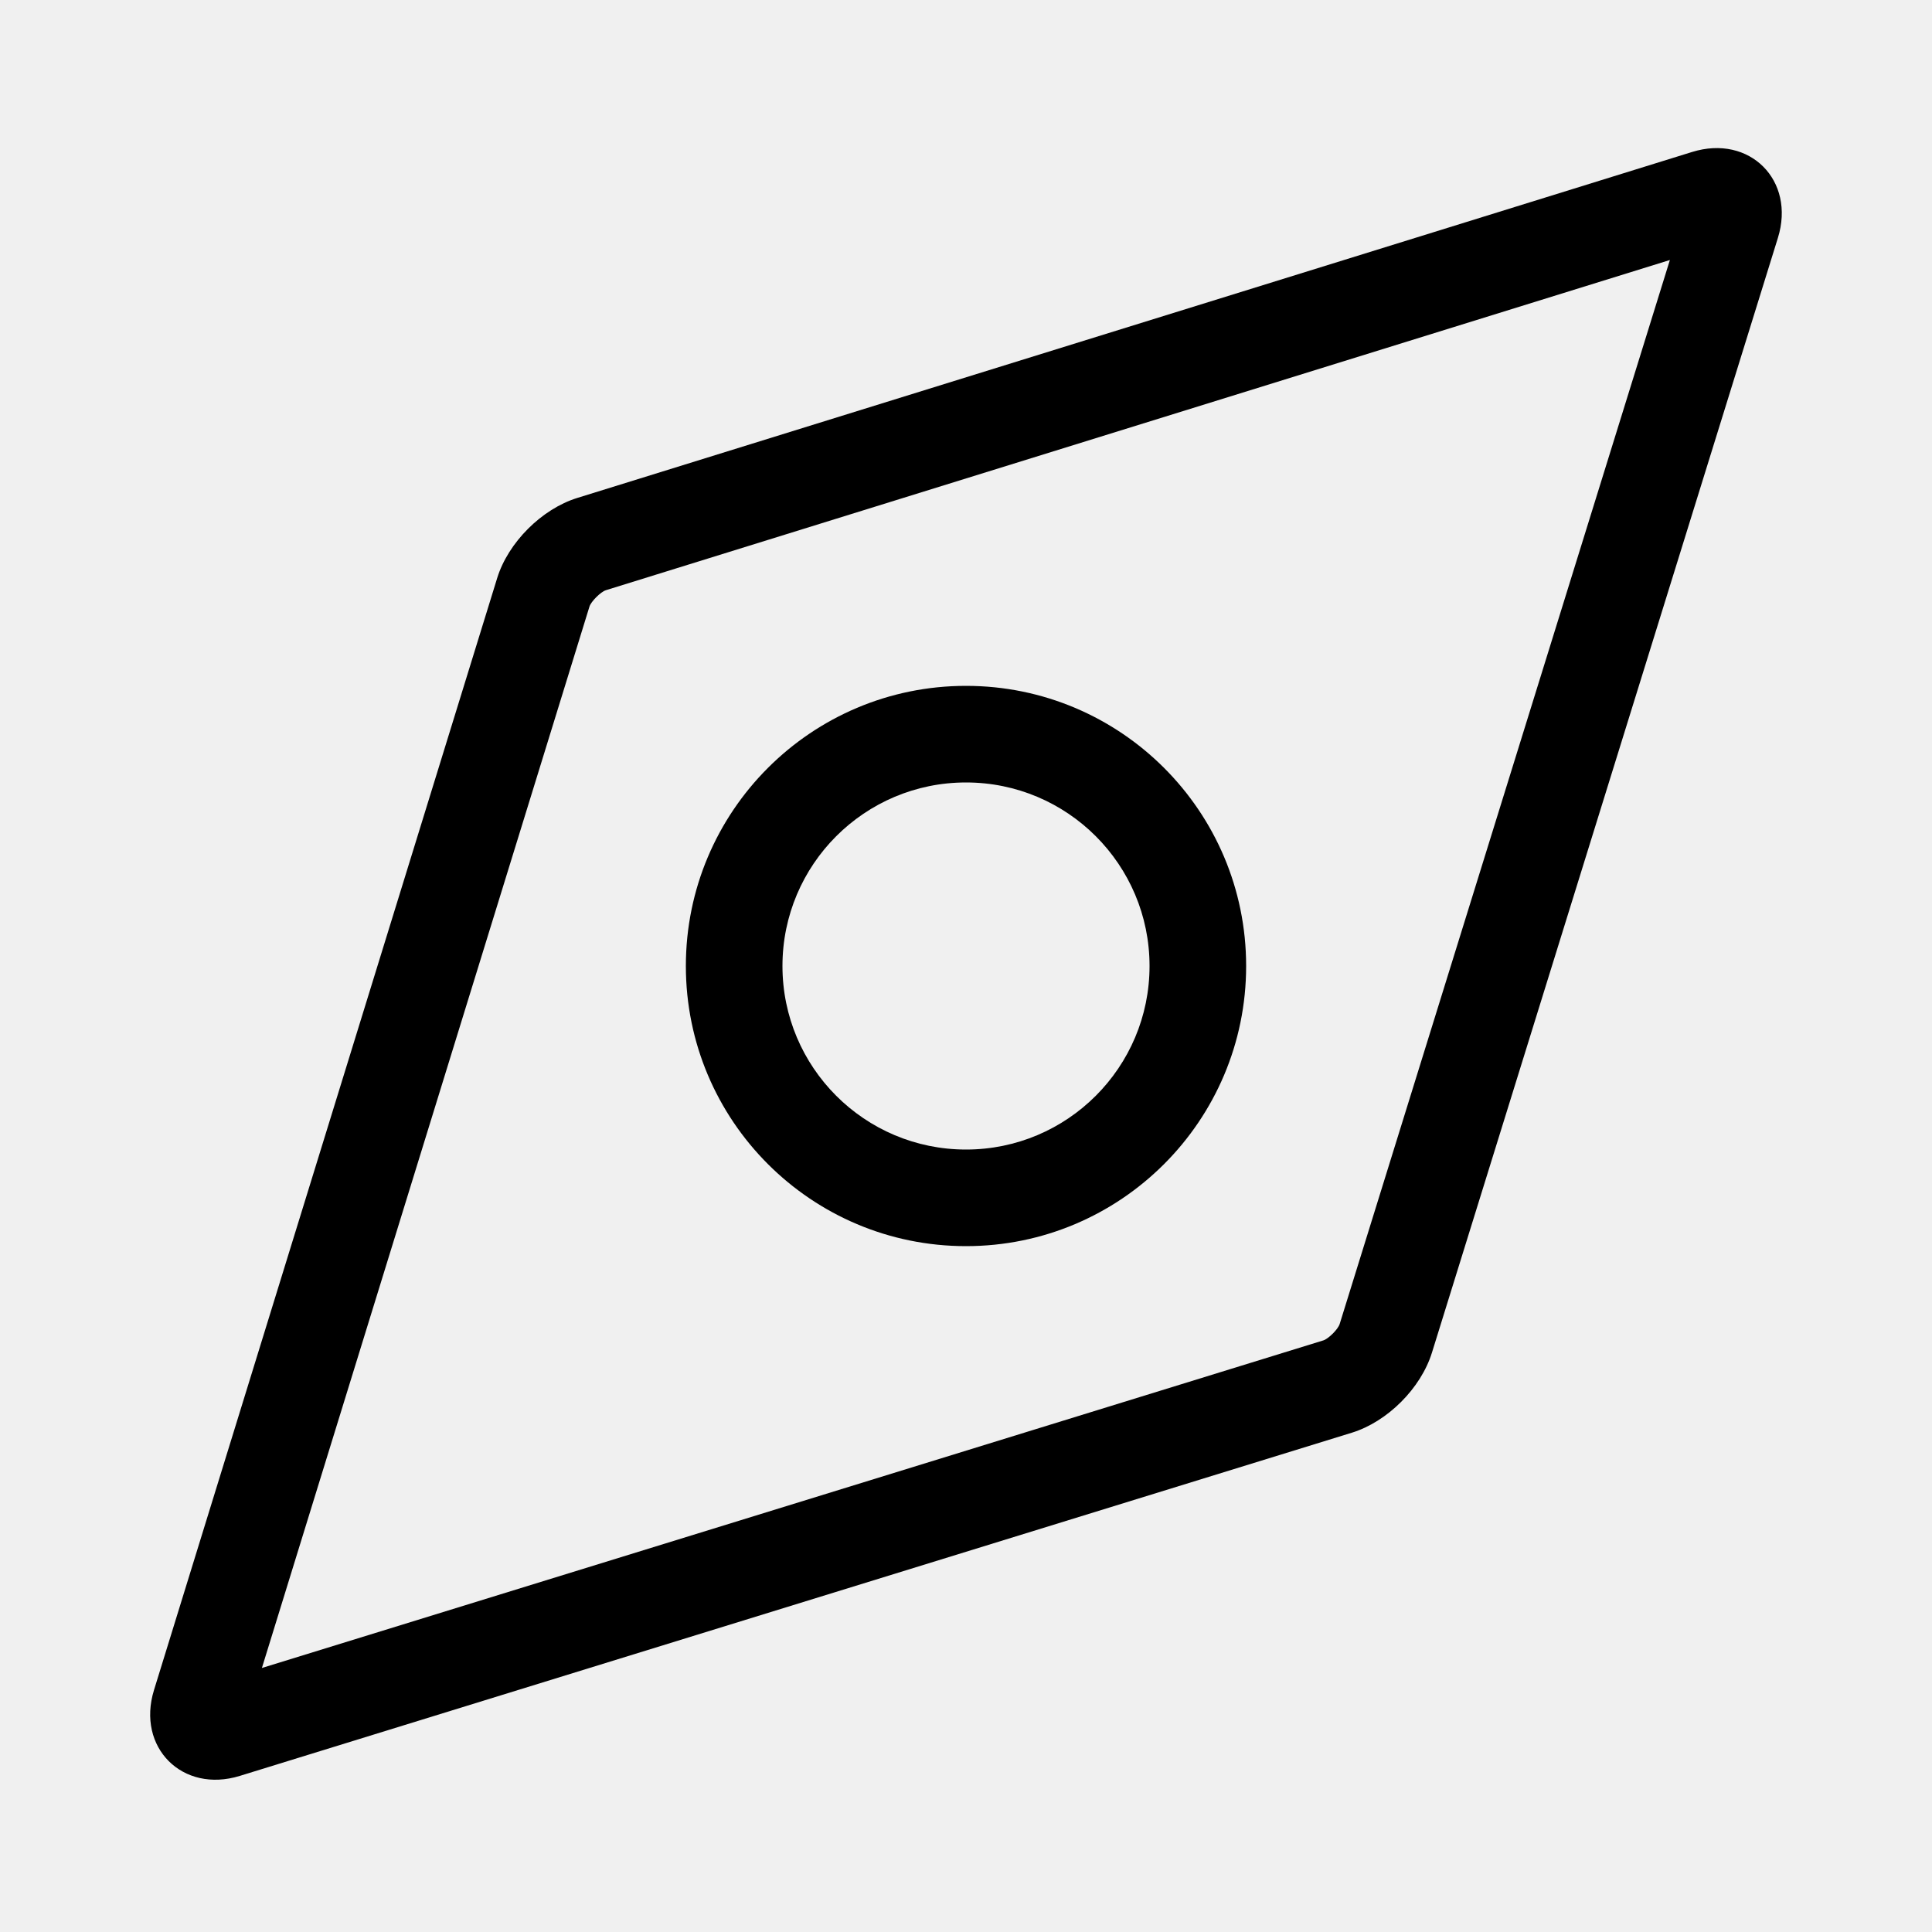
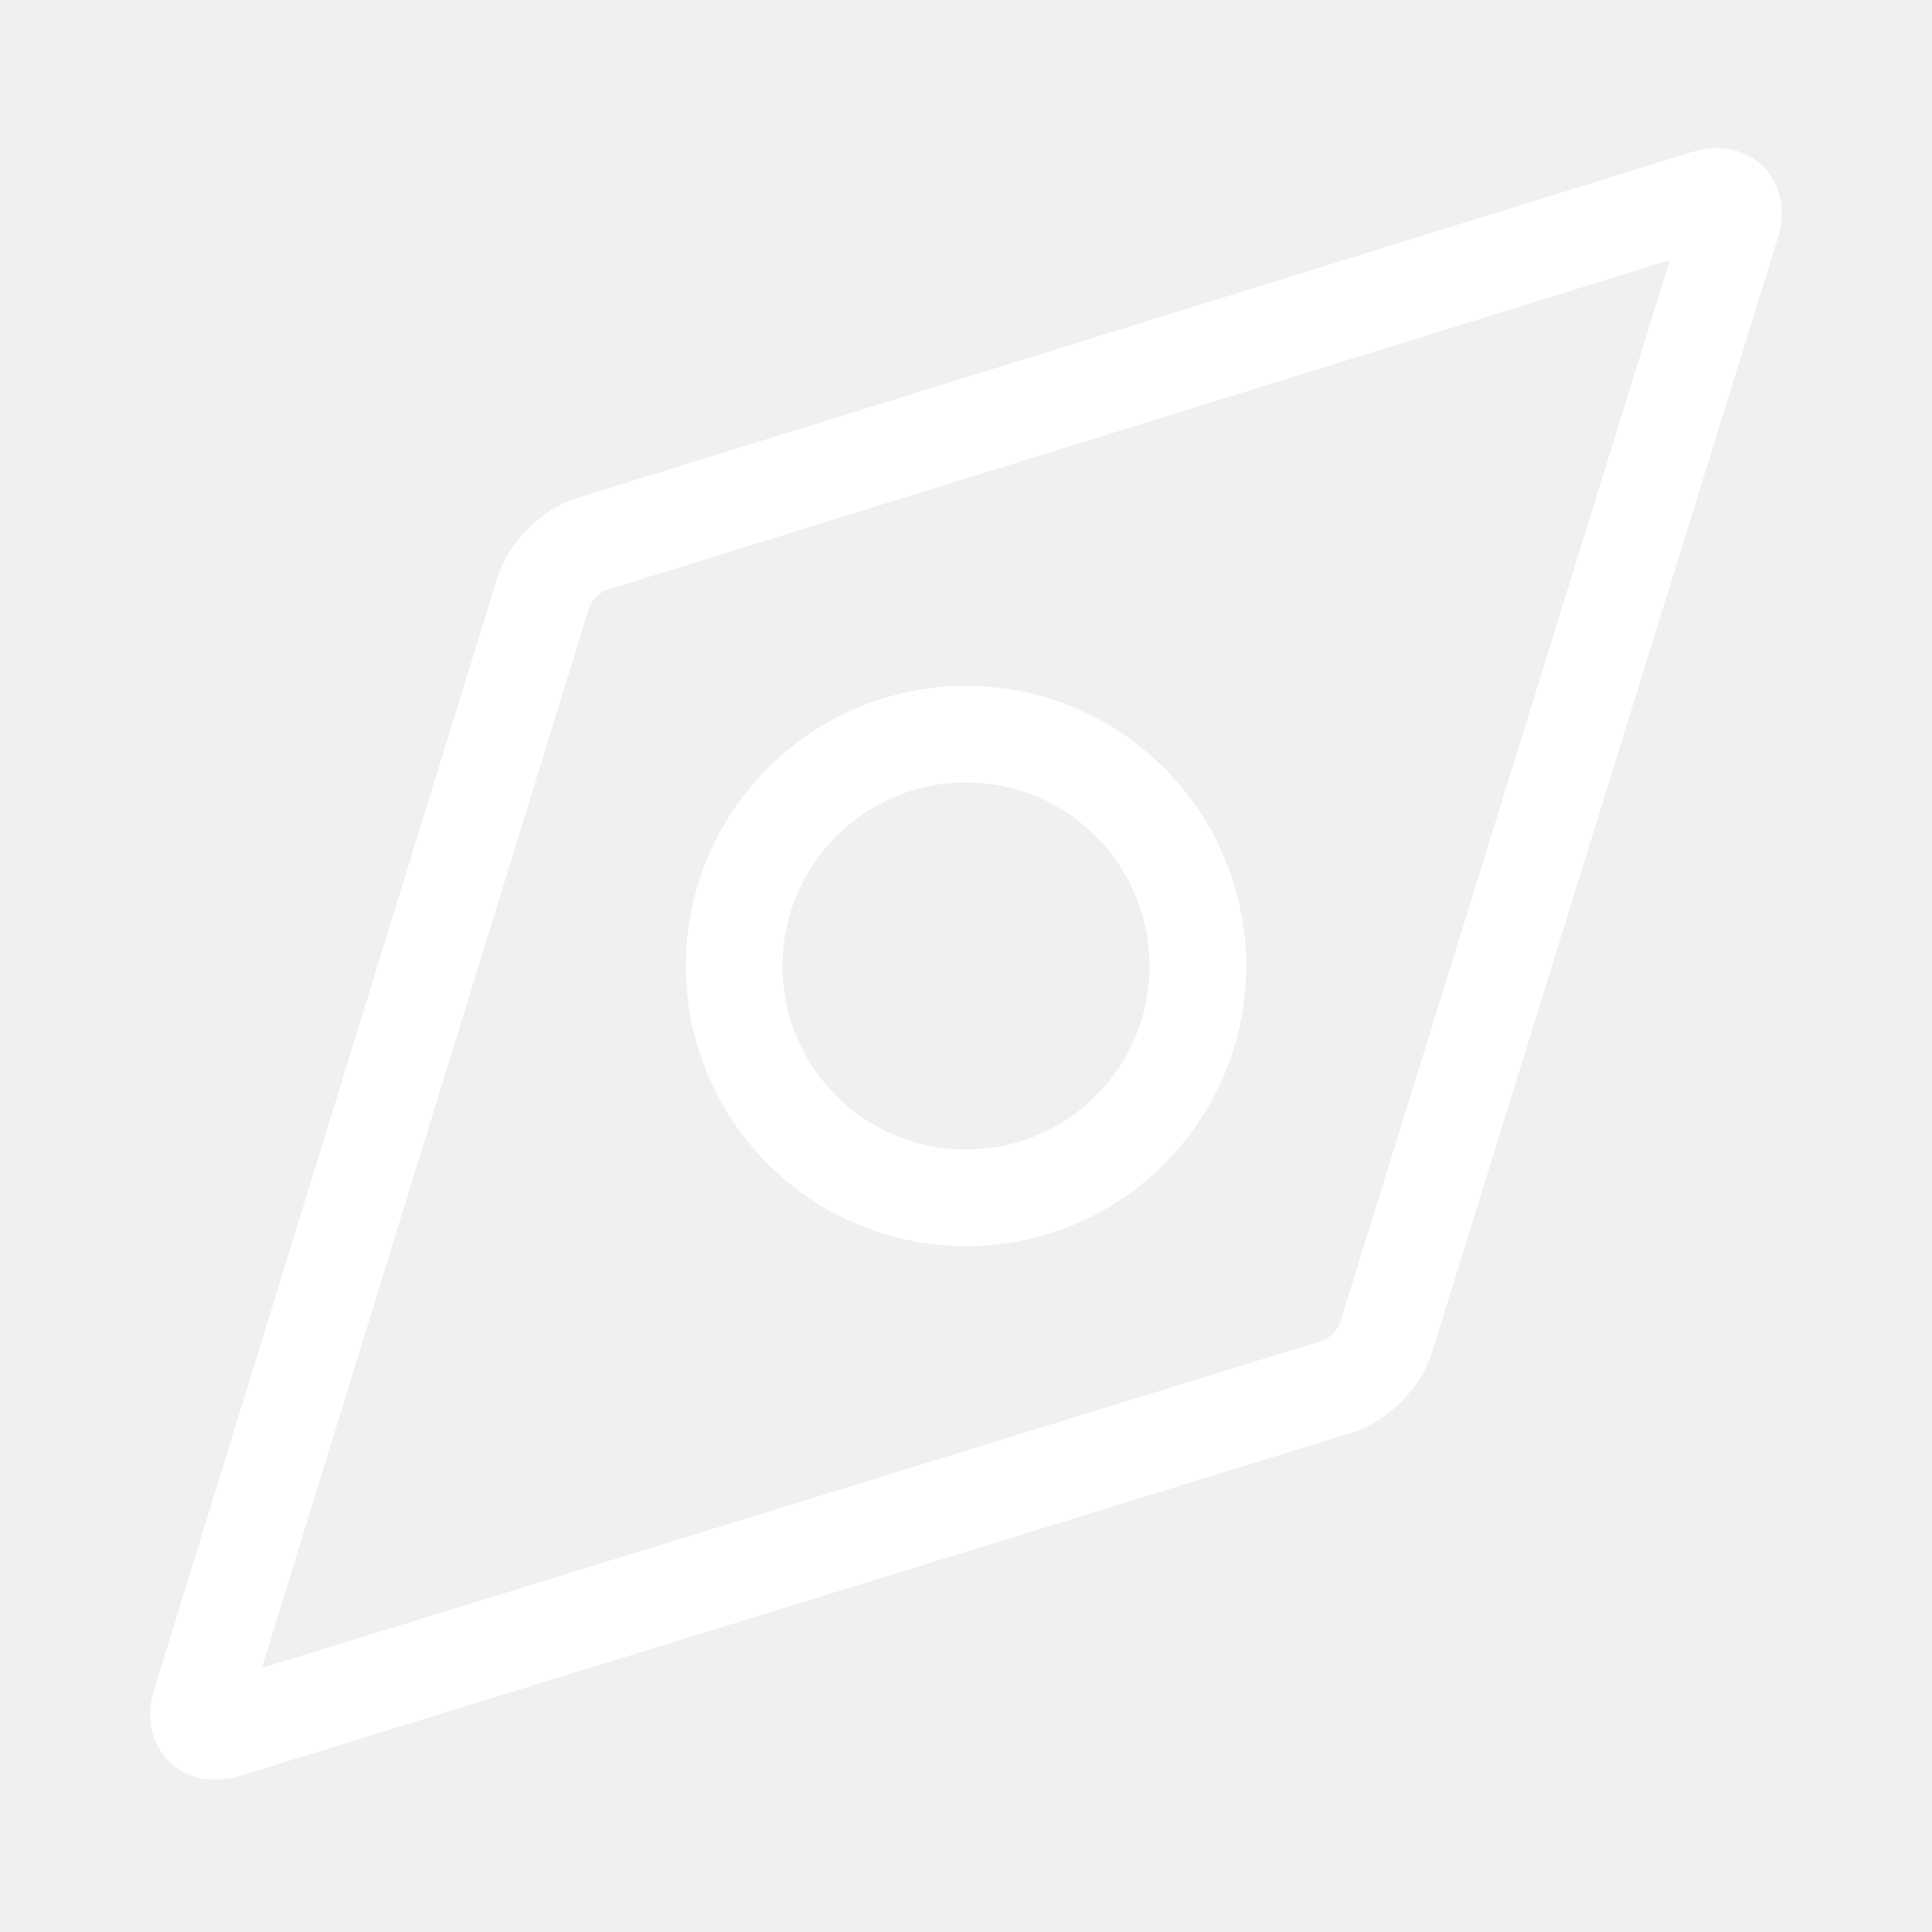
<svg xmlns="http://www.w3.org/2000/svg" width="100" height="100" viewBox="0 0 100 100">
  <g fill="none" fill-rule="evenodd">
    <rect width="100" height="100" />
-     <path fill="#000000" fill-rule="nonzero" d="M50,64.5 C41.992,64.5 35.5,58.008 35.5,50 C35.5,41.992 41.992,35.5 50,35.5 C58.008,35.5 64.5,41.992 64.5,50 C64.5,58.008 58.008,64.5 50,64.5 Z M50,59.5 C55.247,59.5 59.5,55.247 59.5,50 C59.5,44.753 55.247,40.5 50,40.5 C44.753,40.5 40.5,44.753 40.5,50 C40.5,55.247 44.753,59.5 50,59.5 Z" />
-     <path fill="#000000" fill-rule="nonzero" d="M74.117,70.013 C73.543,71.86 71.813,73.588 69.97,74.157 L12.413,91.92 C9.446,92.836 7.054,90.449 7.971,87.477 L25.734,29.921 C26.301,28.083 28.037,26.345 29.878,25.774 L87.579,7.867 C90.564,6.94 92.947,9.337 92.024,12.312 L74.117,70.013 Z M31.36,30.549 C31.094,30.632 30.592,31.135 30.511,31.395 L13.556,86.334 L68.495,69.379 C68.761,69.297 69.257,68.803 69.341,68.531 L86.433,13.458 L31.36,30.549 Z" />
+     <path fill="#fff" fill-rule="nonzero" d="M50,64.5 C41.992,64.5 35.5,58.008 35.5,50 C35.5,41.992 41.992,35.5 50,35.5 C58.008,35.5 64.5,41.992 64.5,50 C64.5,58.008 58.008,64.5 50,64.5 Z M50,59.5 C55.247,59.5 59.5,55.247 59.5,50 C59.5,44.753 55.247,40.5 50,40.5 C44.753,40.5 40.5,44.753 40.5,50 C40.5,55.247 44.753,59.5 50,59.5 Z" />
+     <path fill="#fff" fill-rule="nonzero" d="M74.117,70.013 C73.543,71.86 71.813,73.588 69.97,74.157 L12.413,91.92 C9.446,92.836 7.054,90.449 7.971,87.477 L25.734,29.921 C26.301,28.083 28.037,26.345 29.878,25.774 L87.579,7.867 C90.564,6.94 92.947,9.337 92.024,12.312 L74.117,70.013 Z M31.36,30.549 C31.094,30.632 30.592,31.135 30.511,31.395 L13.556,86.334 L68.495,69.379 C68.761,69.297 69.257,68.803 69.341,68.531 L86.433,13.458 L31.36,30.549 Z" />
  </g>
</svg>
